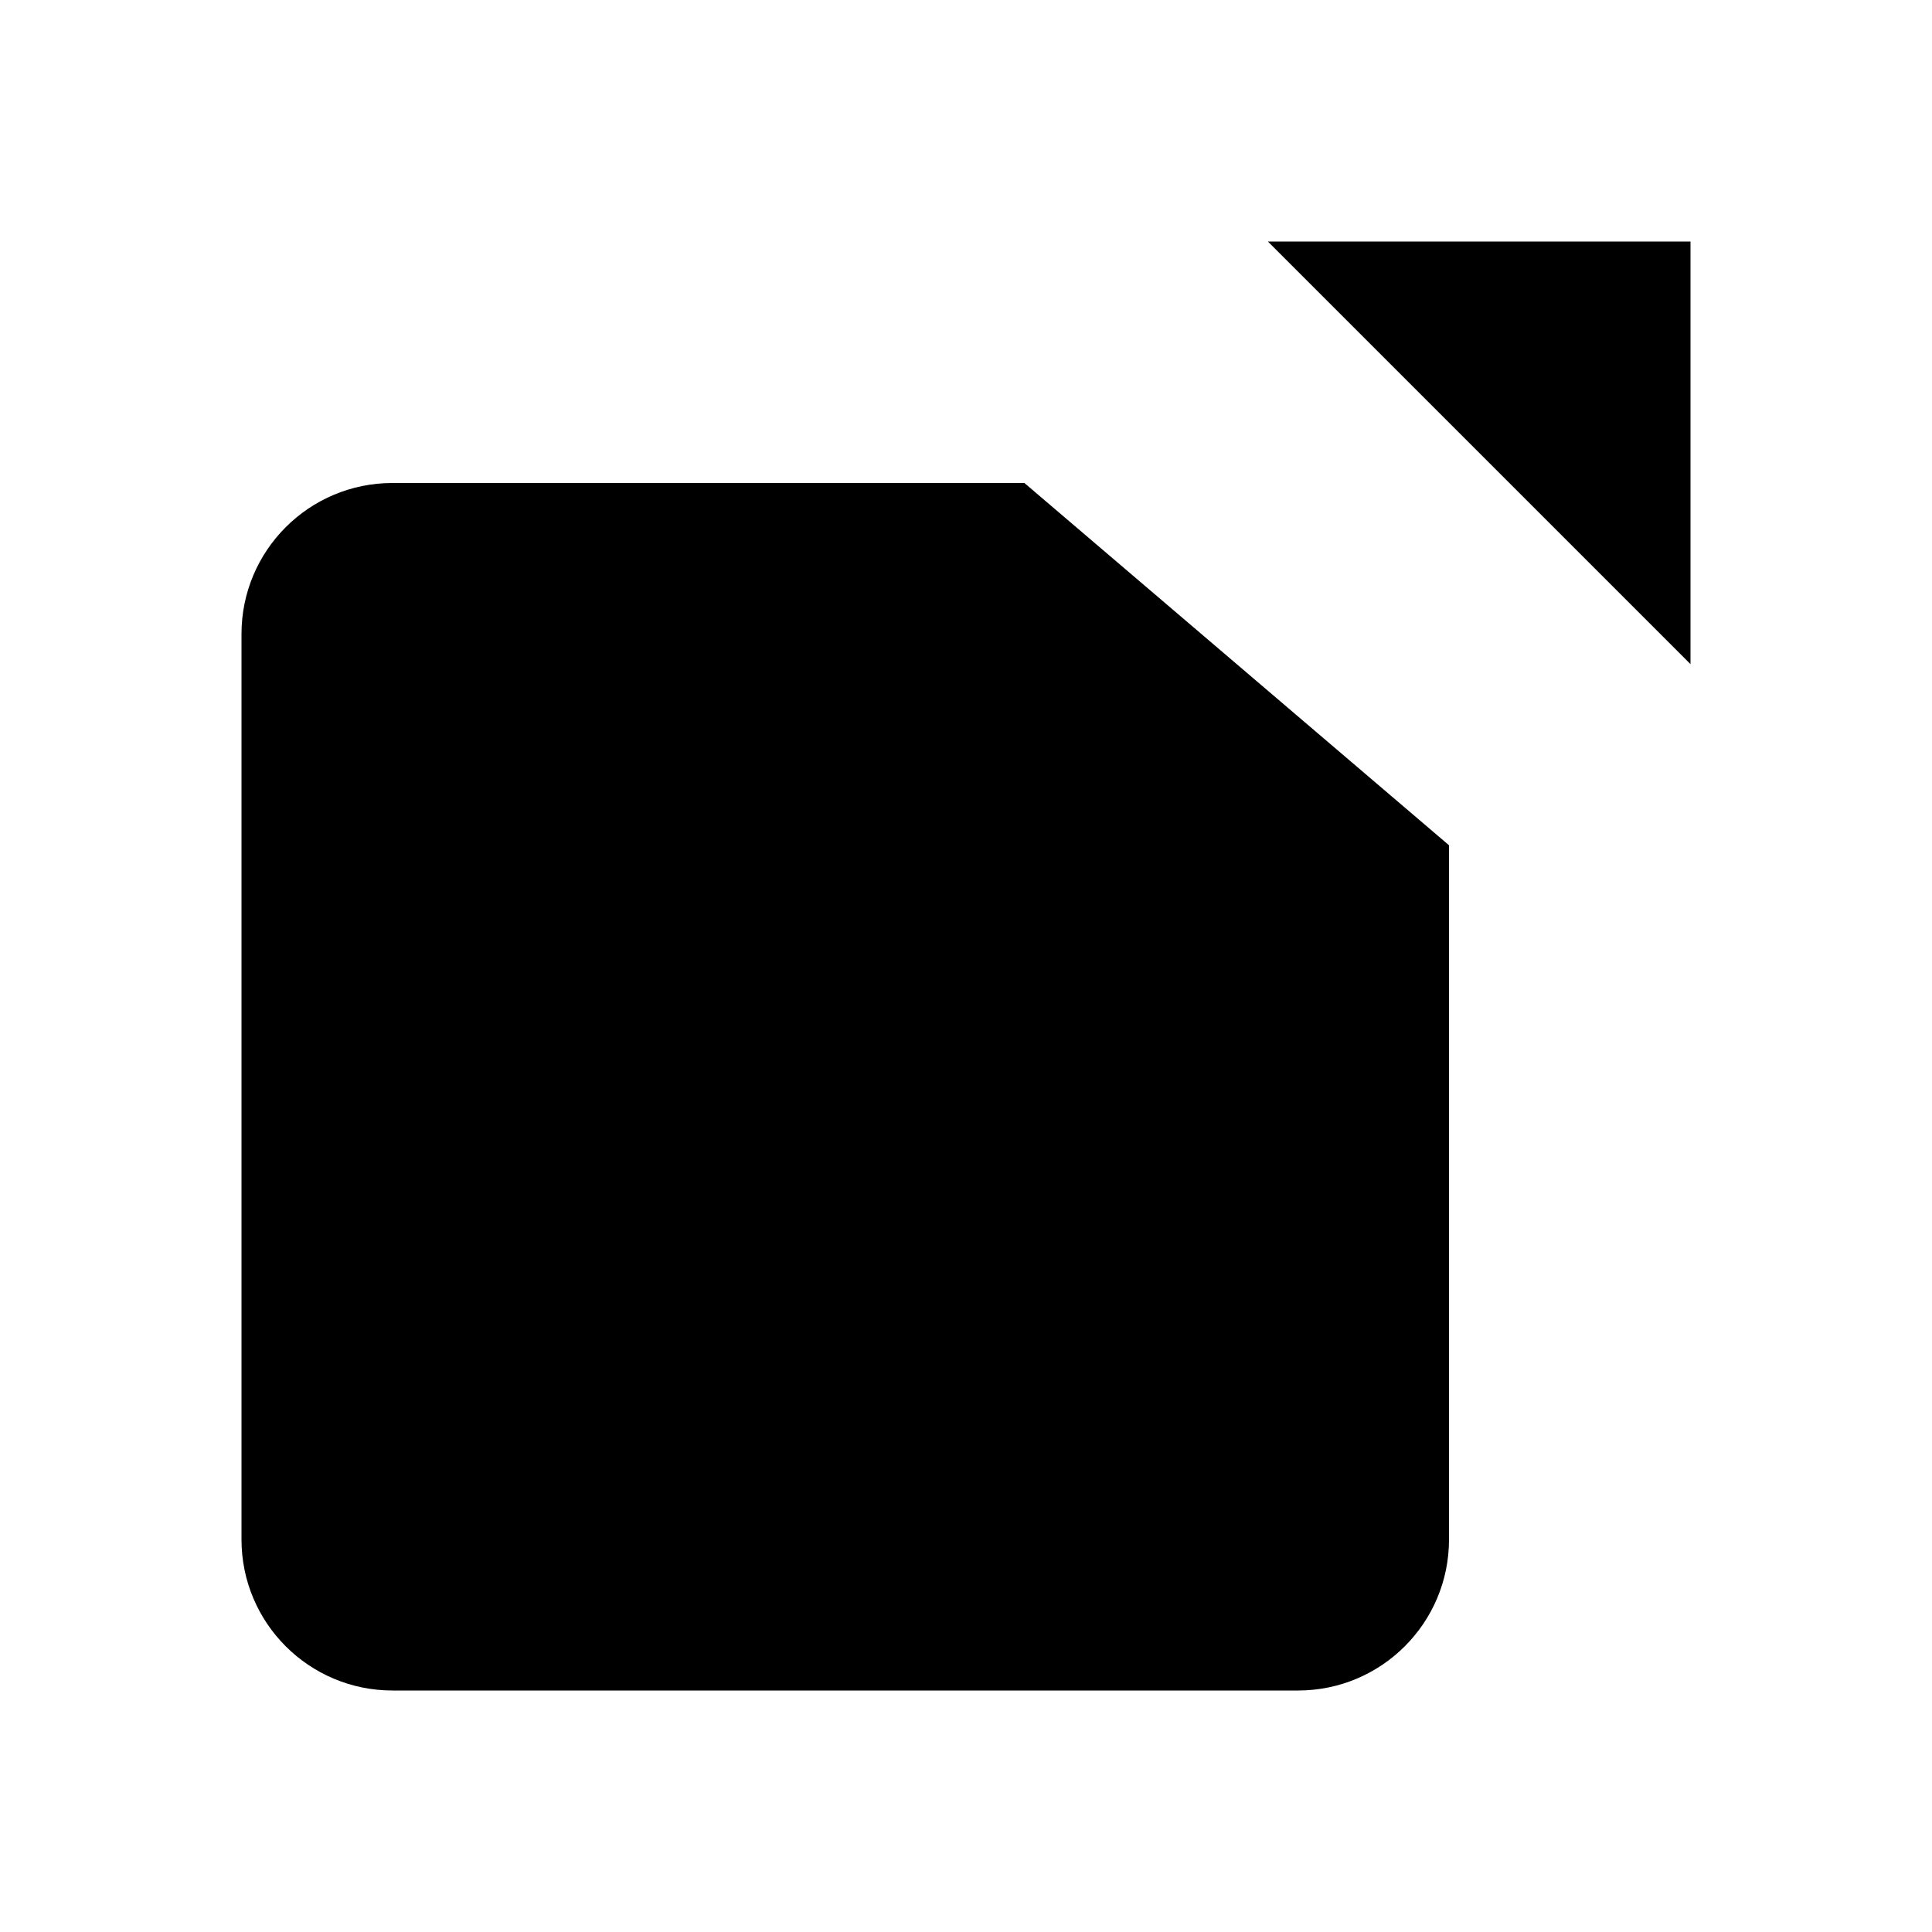
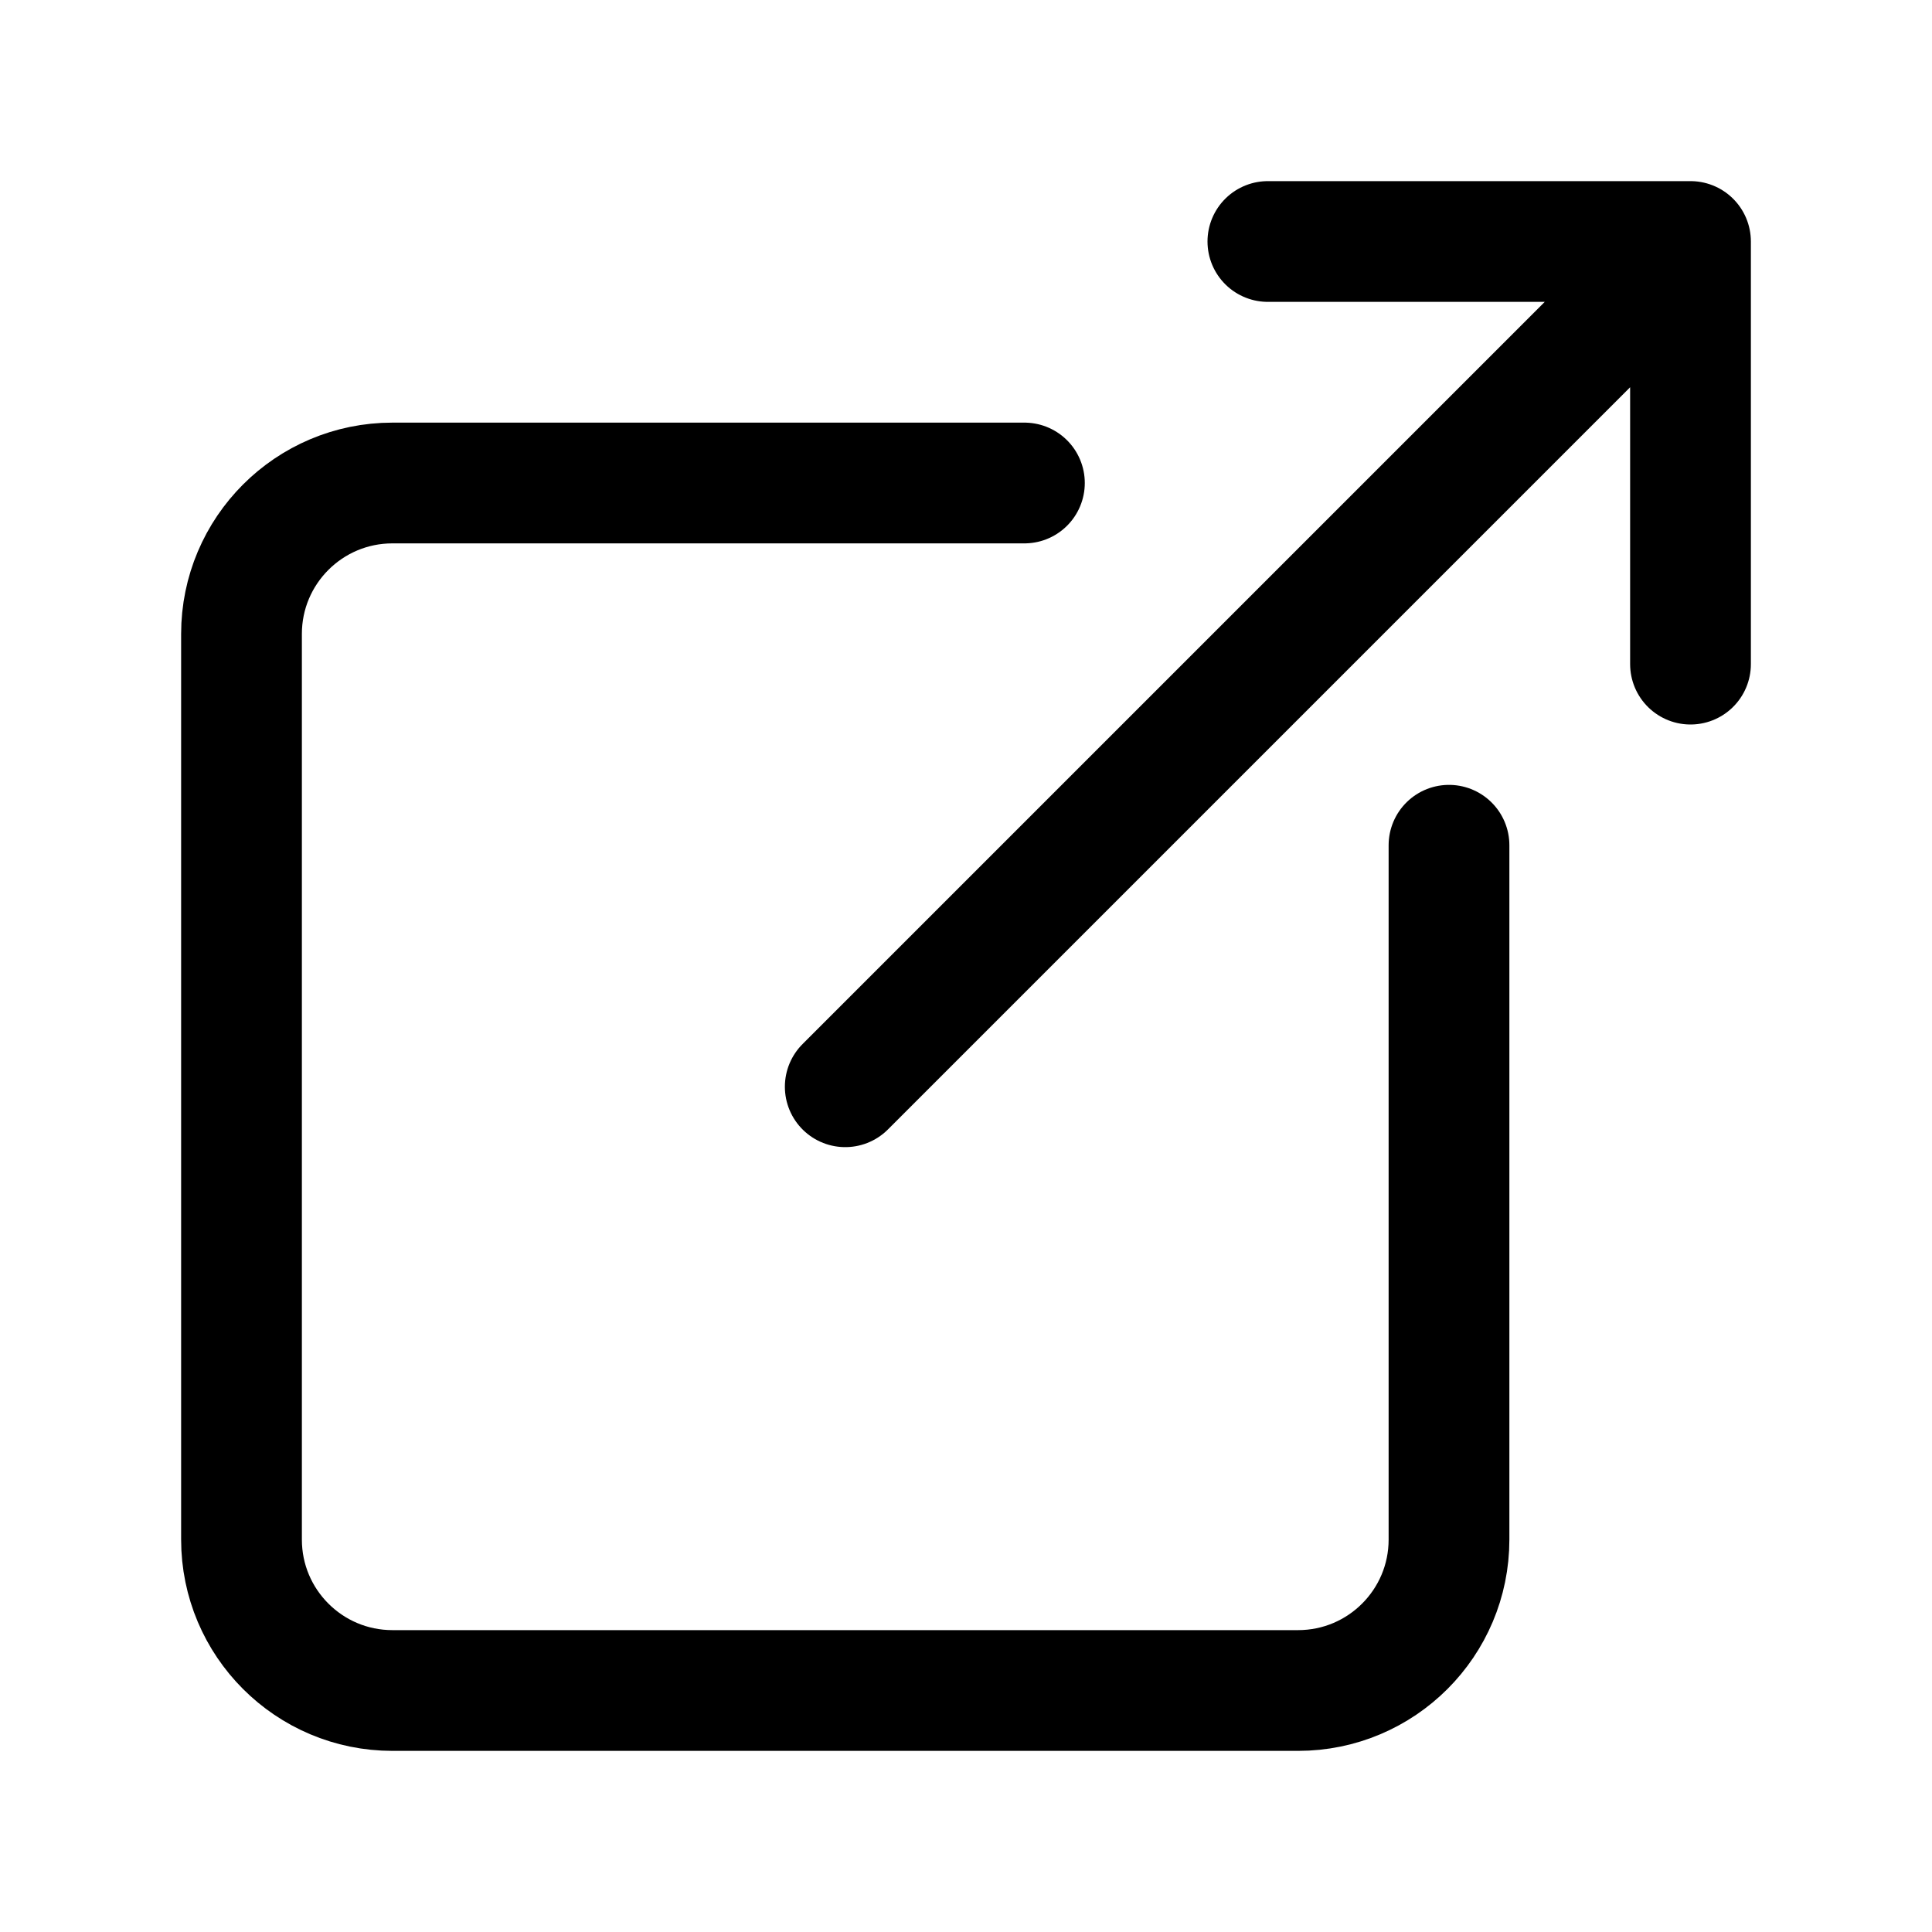
- <svg xmlns="http://www.w3.org/2000/svg" class="ionicon" viewBox="0 0 512 512">
-   <path d="M384 224v184a40 40 0 01-40 40H104a40 40 0 01-40-40V168a40 40 0 0140-40h167.48M336 64h112v112M224 288L440 72" stroke-linecap="round" stroke-linejoin="round" class="ionicon-fill-none ionicon-stroke-width" />
+ <svg xmlns="http://www.w3.org/2000/svg" viewBox="0 0 512 512">
+   <path d="M384 224v184a40 40 0 01-40 40H104a40 40 0 01-40-40V168a40 40 0 0140-40h167.48M336 64h112v112M224 288L440 72" fill="none" stroke="currentColor" stroke-linecap="round" stroke-linejoin="round" stroke-width="32" />
</svg>
